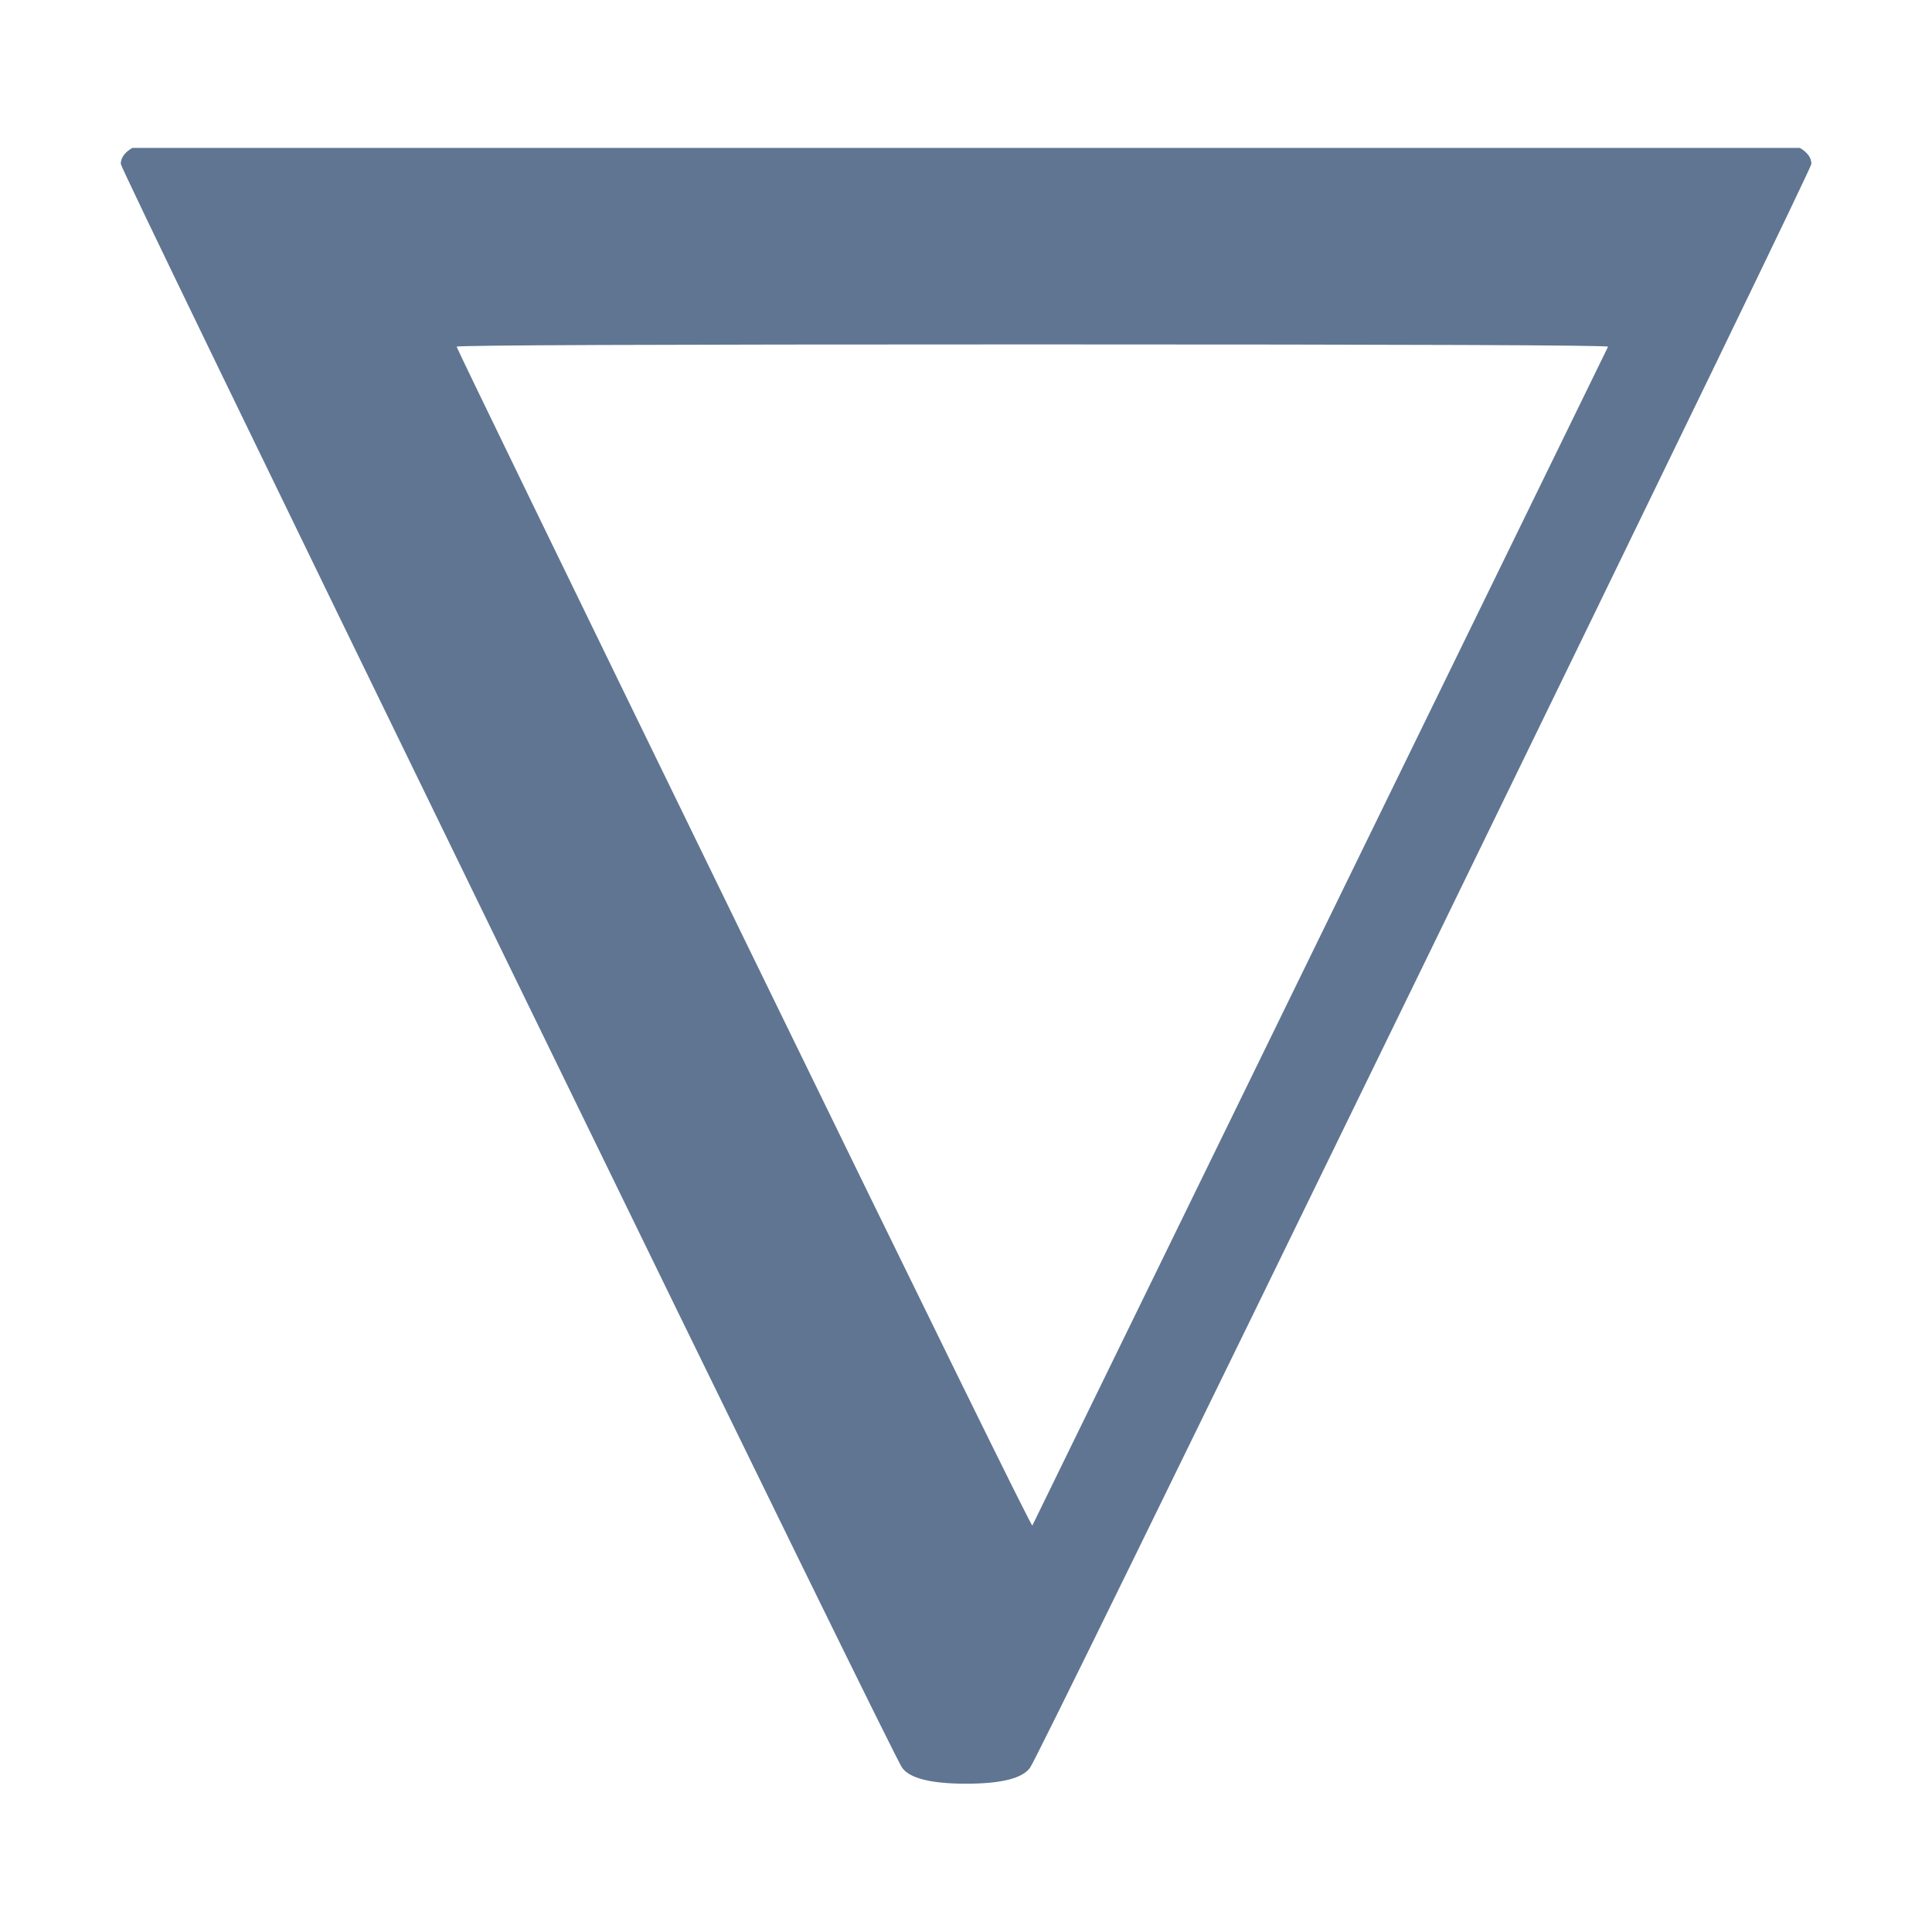
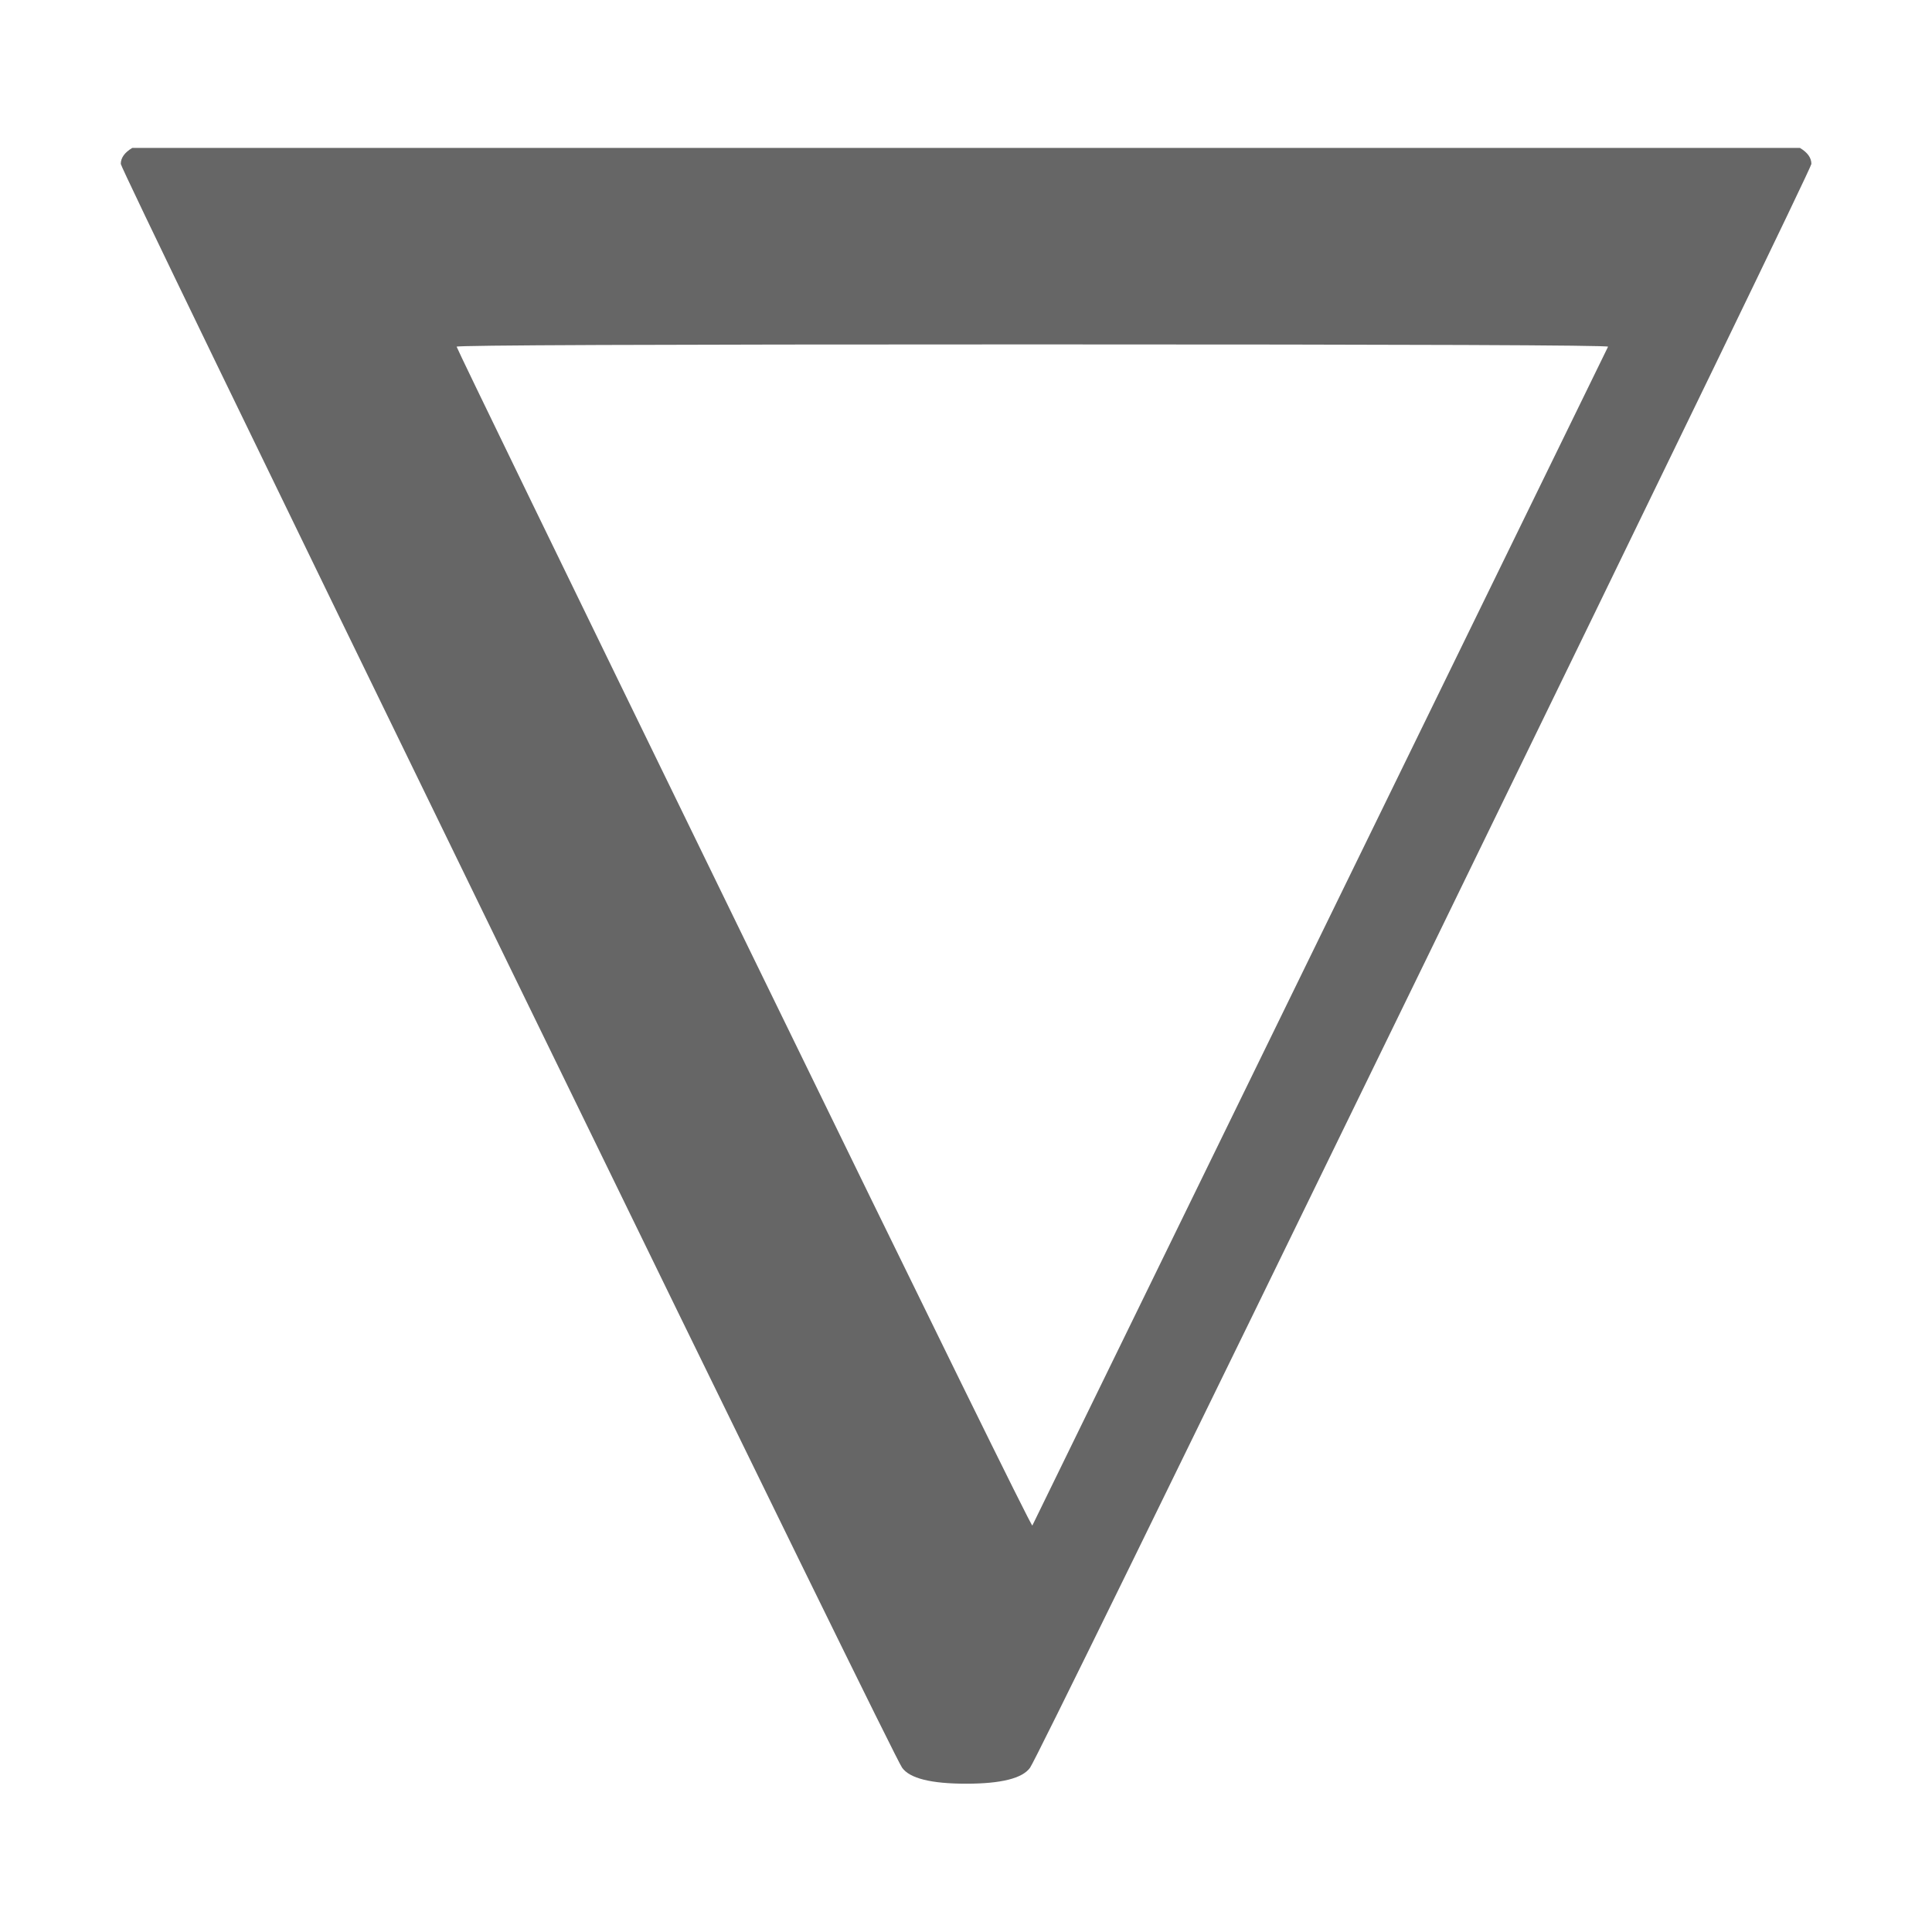
<svg xmlns="http://www.w3.org/2000/svg" width="64" height="64" viewBox="0 0 64 64">
-   <path fill="#5f7592" transform="translate(.52 56.59) scale(.07568 -.07568)" d="M46 676Q46 680 51 683H781Q786 680 786 676Q786 674 616.5 326Q447-22 444-26Q439-33 416-33Q393-33 388-26Q385-22 215.5 326Q46 674 46 676ZM697 596Q697 597 445 597Q193 597 193 596Q195 591 319.5 335.5Q444 80 445 80Q695 592 697 596Z" />
+   <path fill="#666666" transform="translate(.52 56.59) scale(.07568 -.07568)" d="M46 676Q46 680 51 683H781Q786 680 786 676Q786 674 616.5 326Q447-22 444-26Q439-33 416-33Q393-33 388-26Q385-22 215.5 326Q46 674 46 676ZM697 596Q697 597 445 597Q193 597 193 596Q195 591 319.5 335.5Q444 80 445 80Q695 592 697 596Z" />
</svg>
